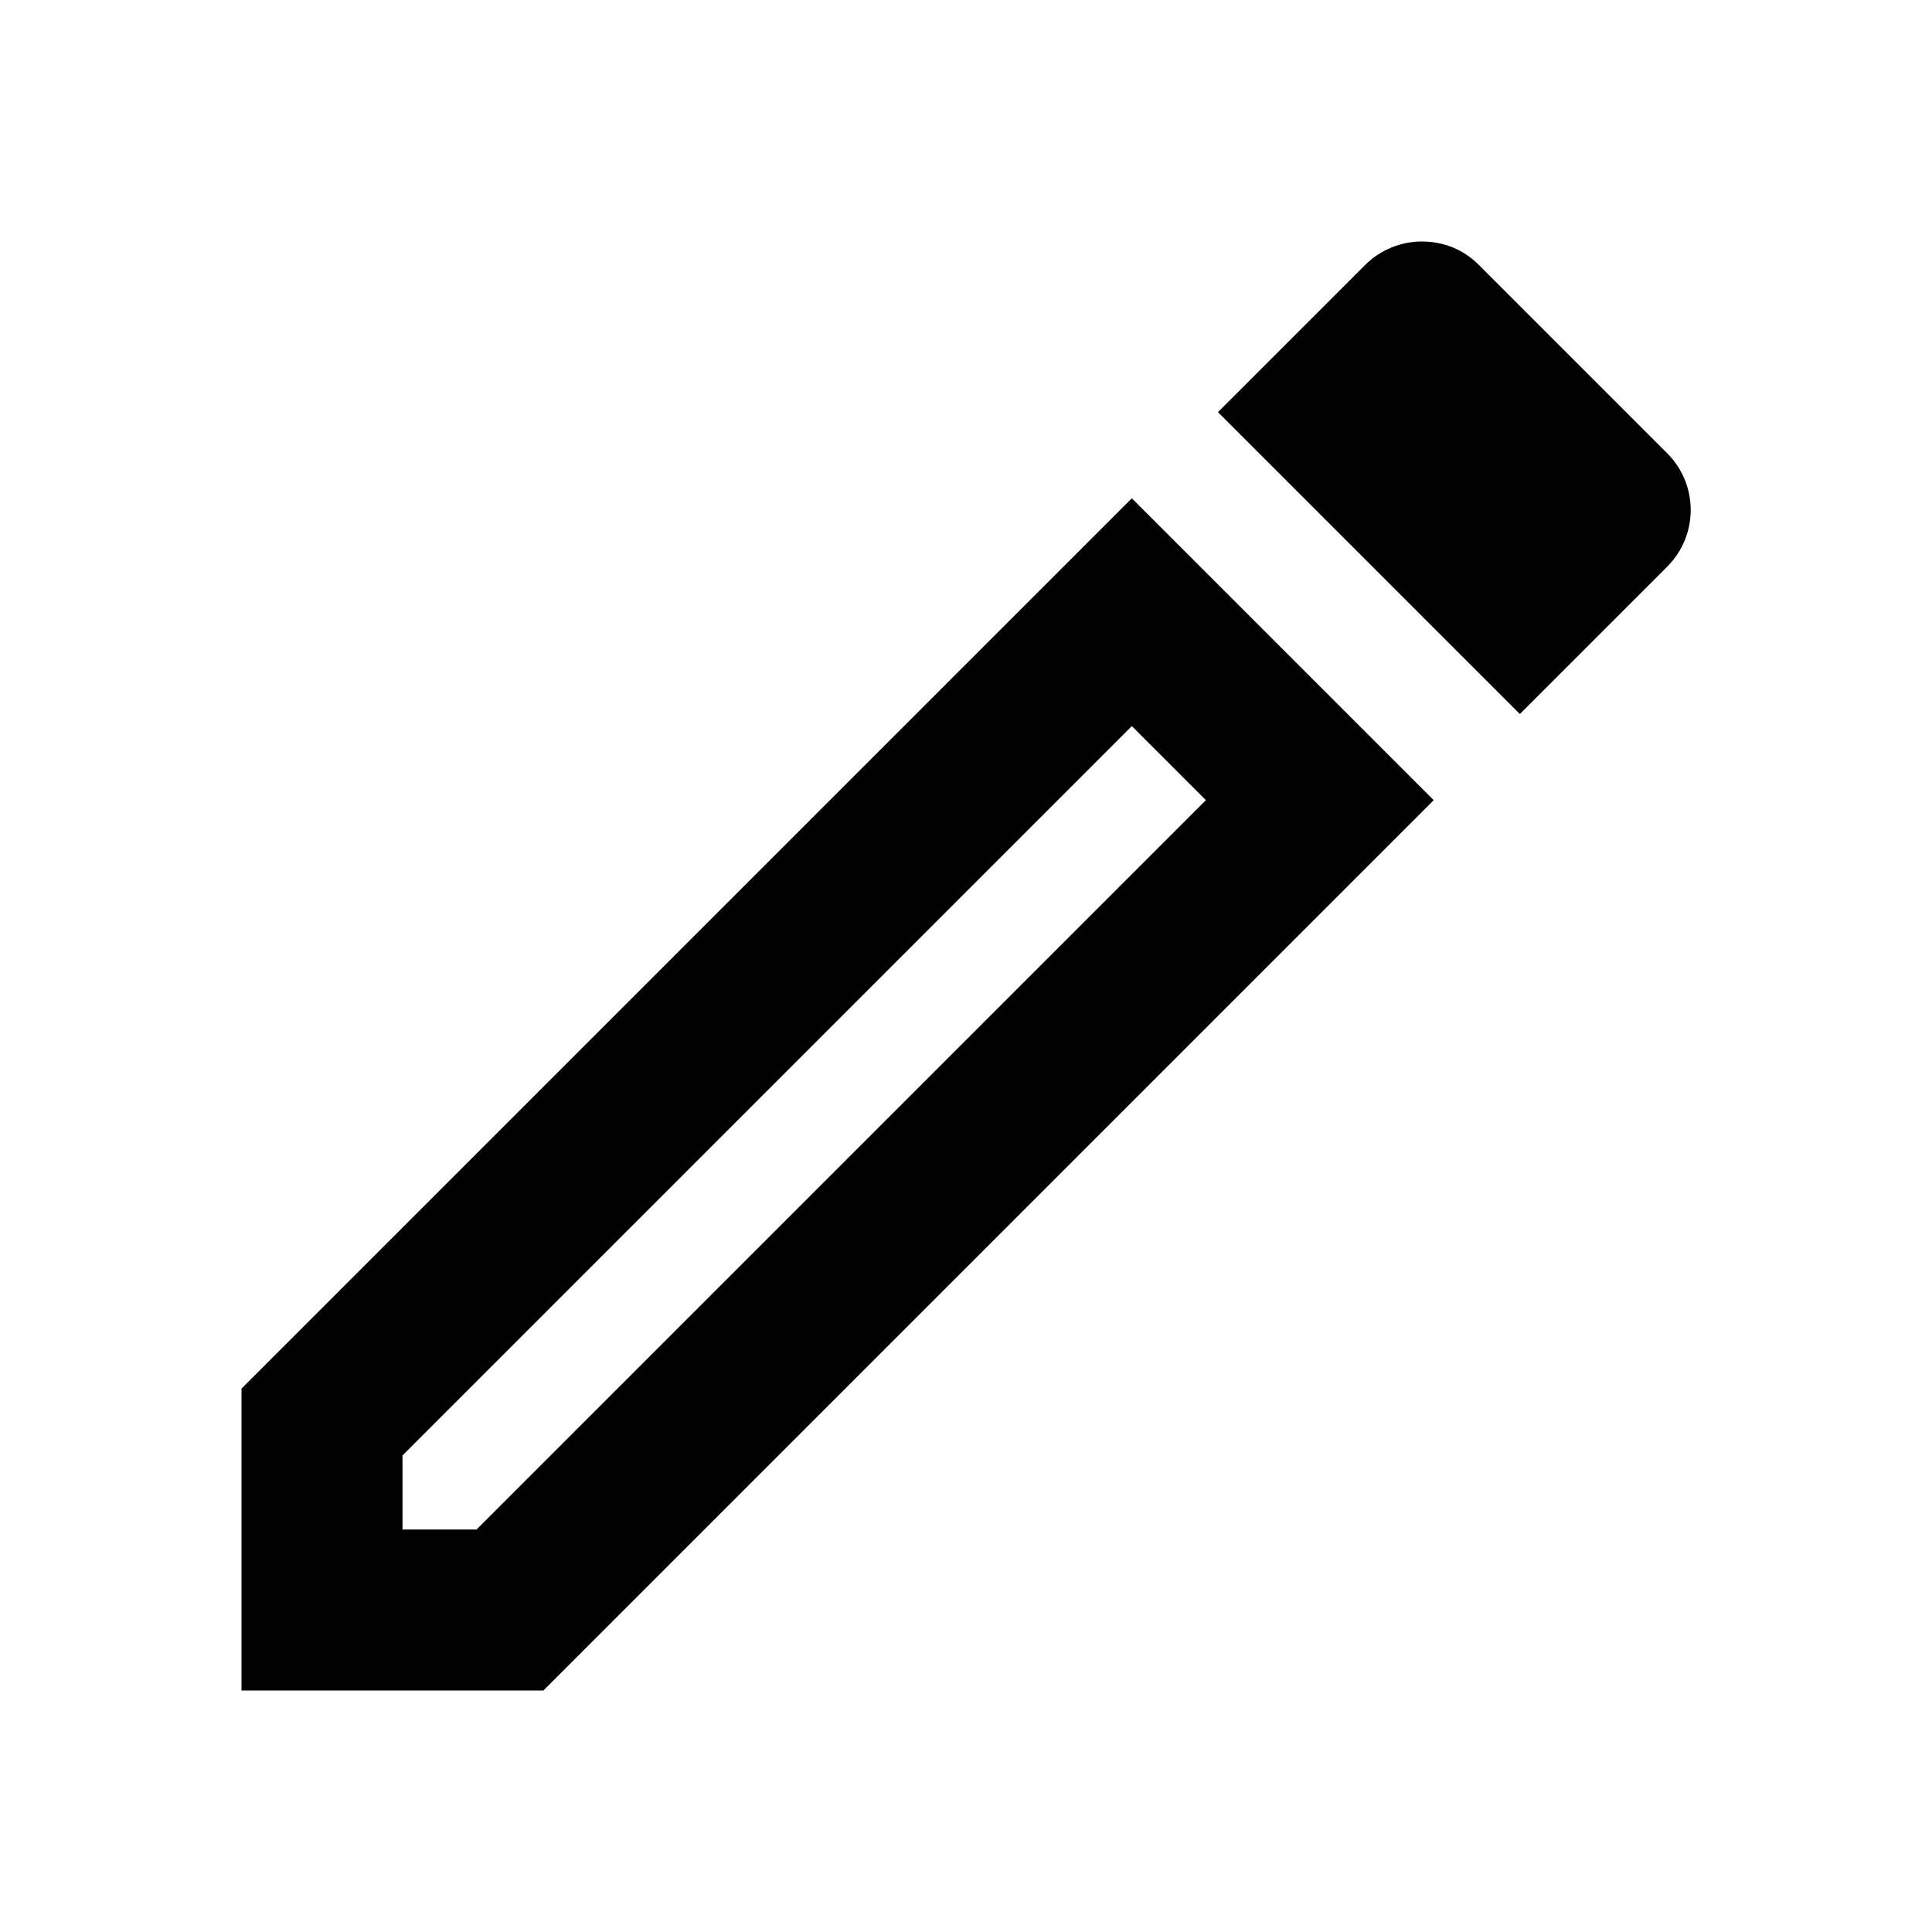
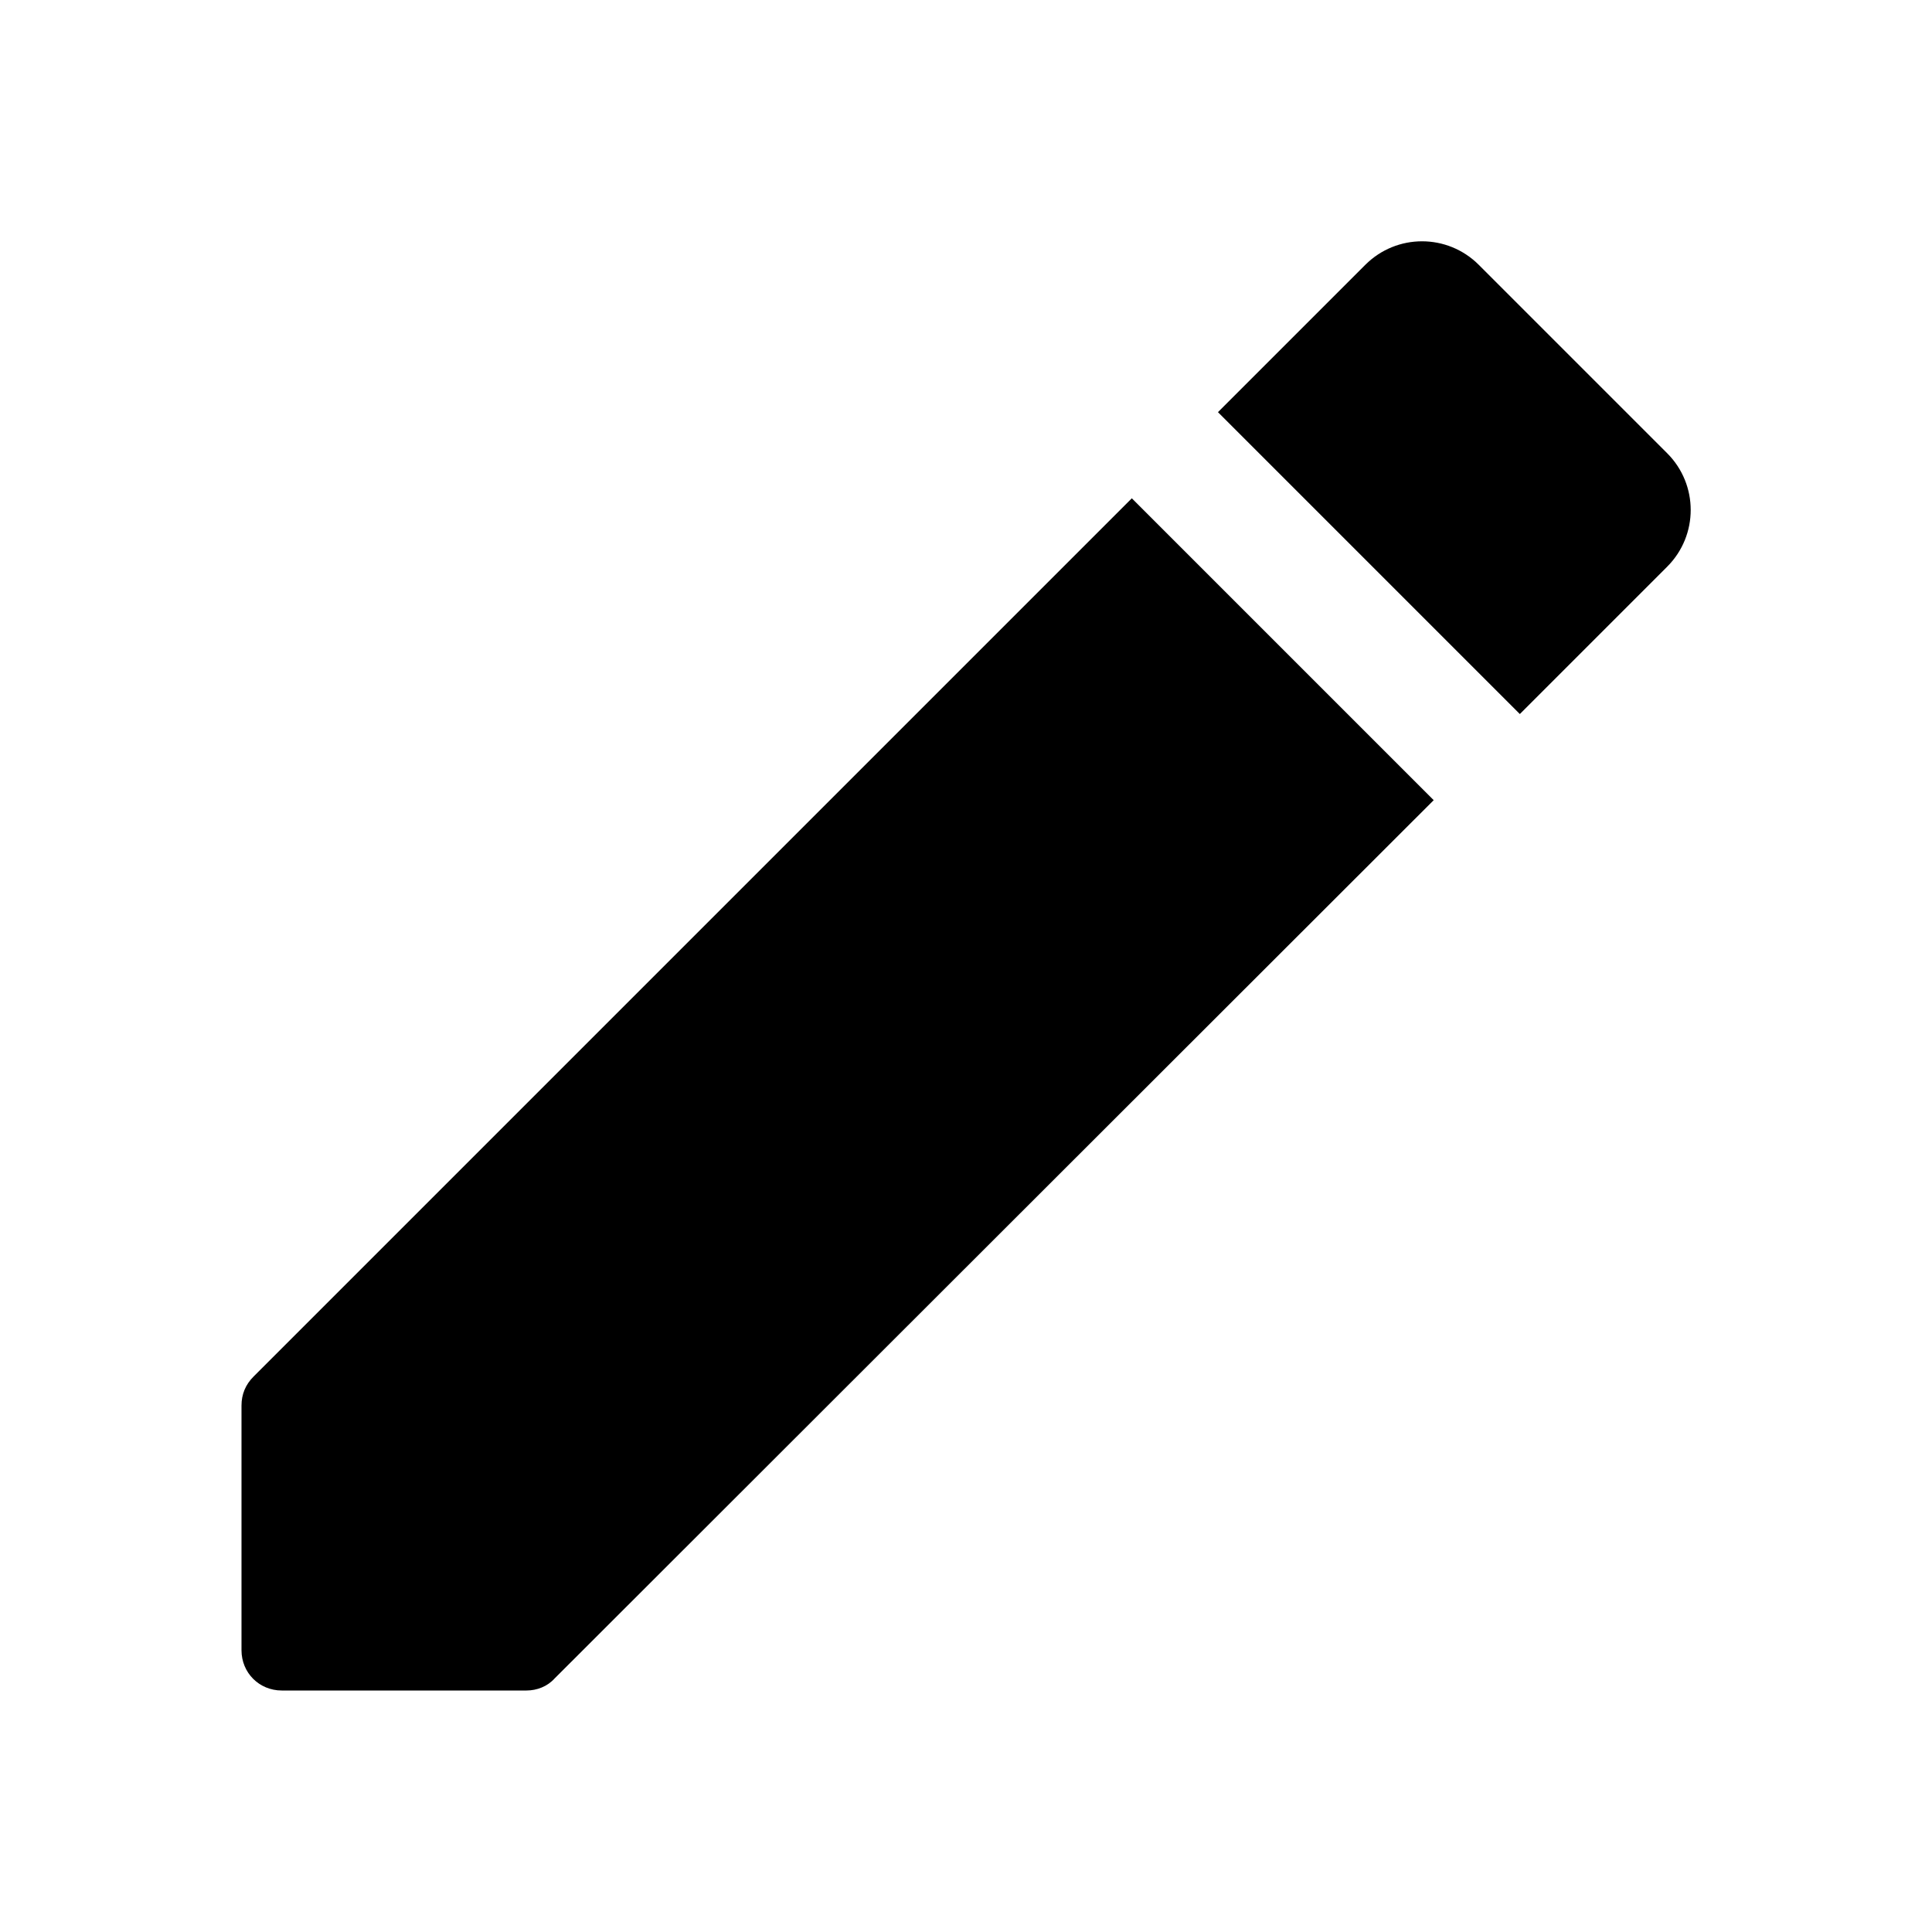
<svg xmlns="http://www.w3.org/2000/svg" height="48px" viewBox="0 0 24 24" width="48px" fill="#000000">
  <path d="M0 0h24v24H0V0z" fill="none" />
-   <path d="M14.06 9.02l.92.92L5.92 19H5v-.92l9.06-9.06M17.66 3c-.25 0-.51.1-.7.29l-1.83 1.83 3.75 3.75 1.83-1.83c.39-.39.39-1.02 0-1.41l-2.34-2.34c-.2-.2-.45-.29-.71-.29zm-3.6 3.19L3 17.25V21h3.75L17.81 9.94l-3.75-3.75z" />
+   <path d="M3 17.46v3.04c0 .28.22.5.5.5h3.04c.13 0 .26-.05.35-.15L17.81 9.94l-3.75-3.75L3.15 17.1c-.1.1-.15.22-.15.36zM20.71 7.04c.39-.39.39-1.02 0-1.41l-2.34-2.34c-.39-.39-1.02-.39-1.41 0l-1.83 1.83 3.75 3.75 1.83-1.83z" />
</svg>
